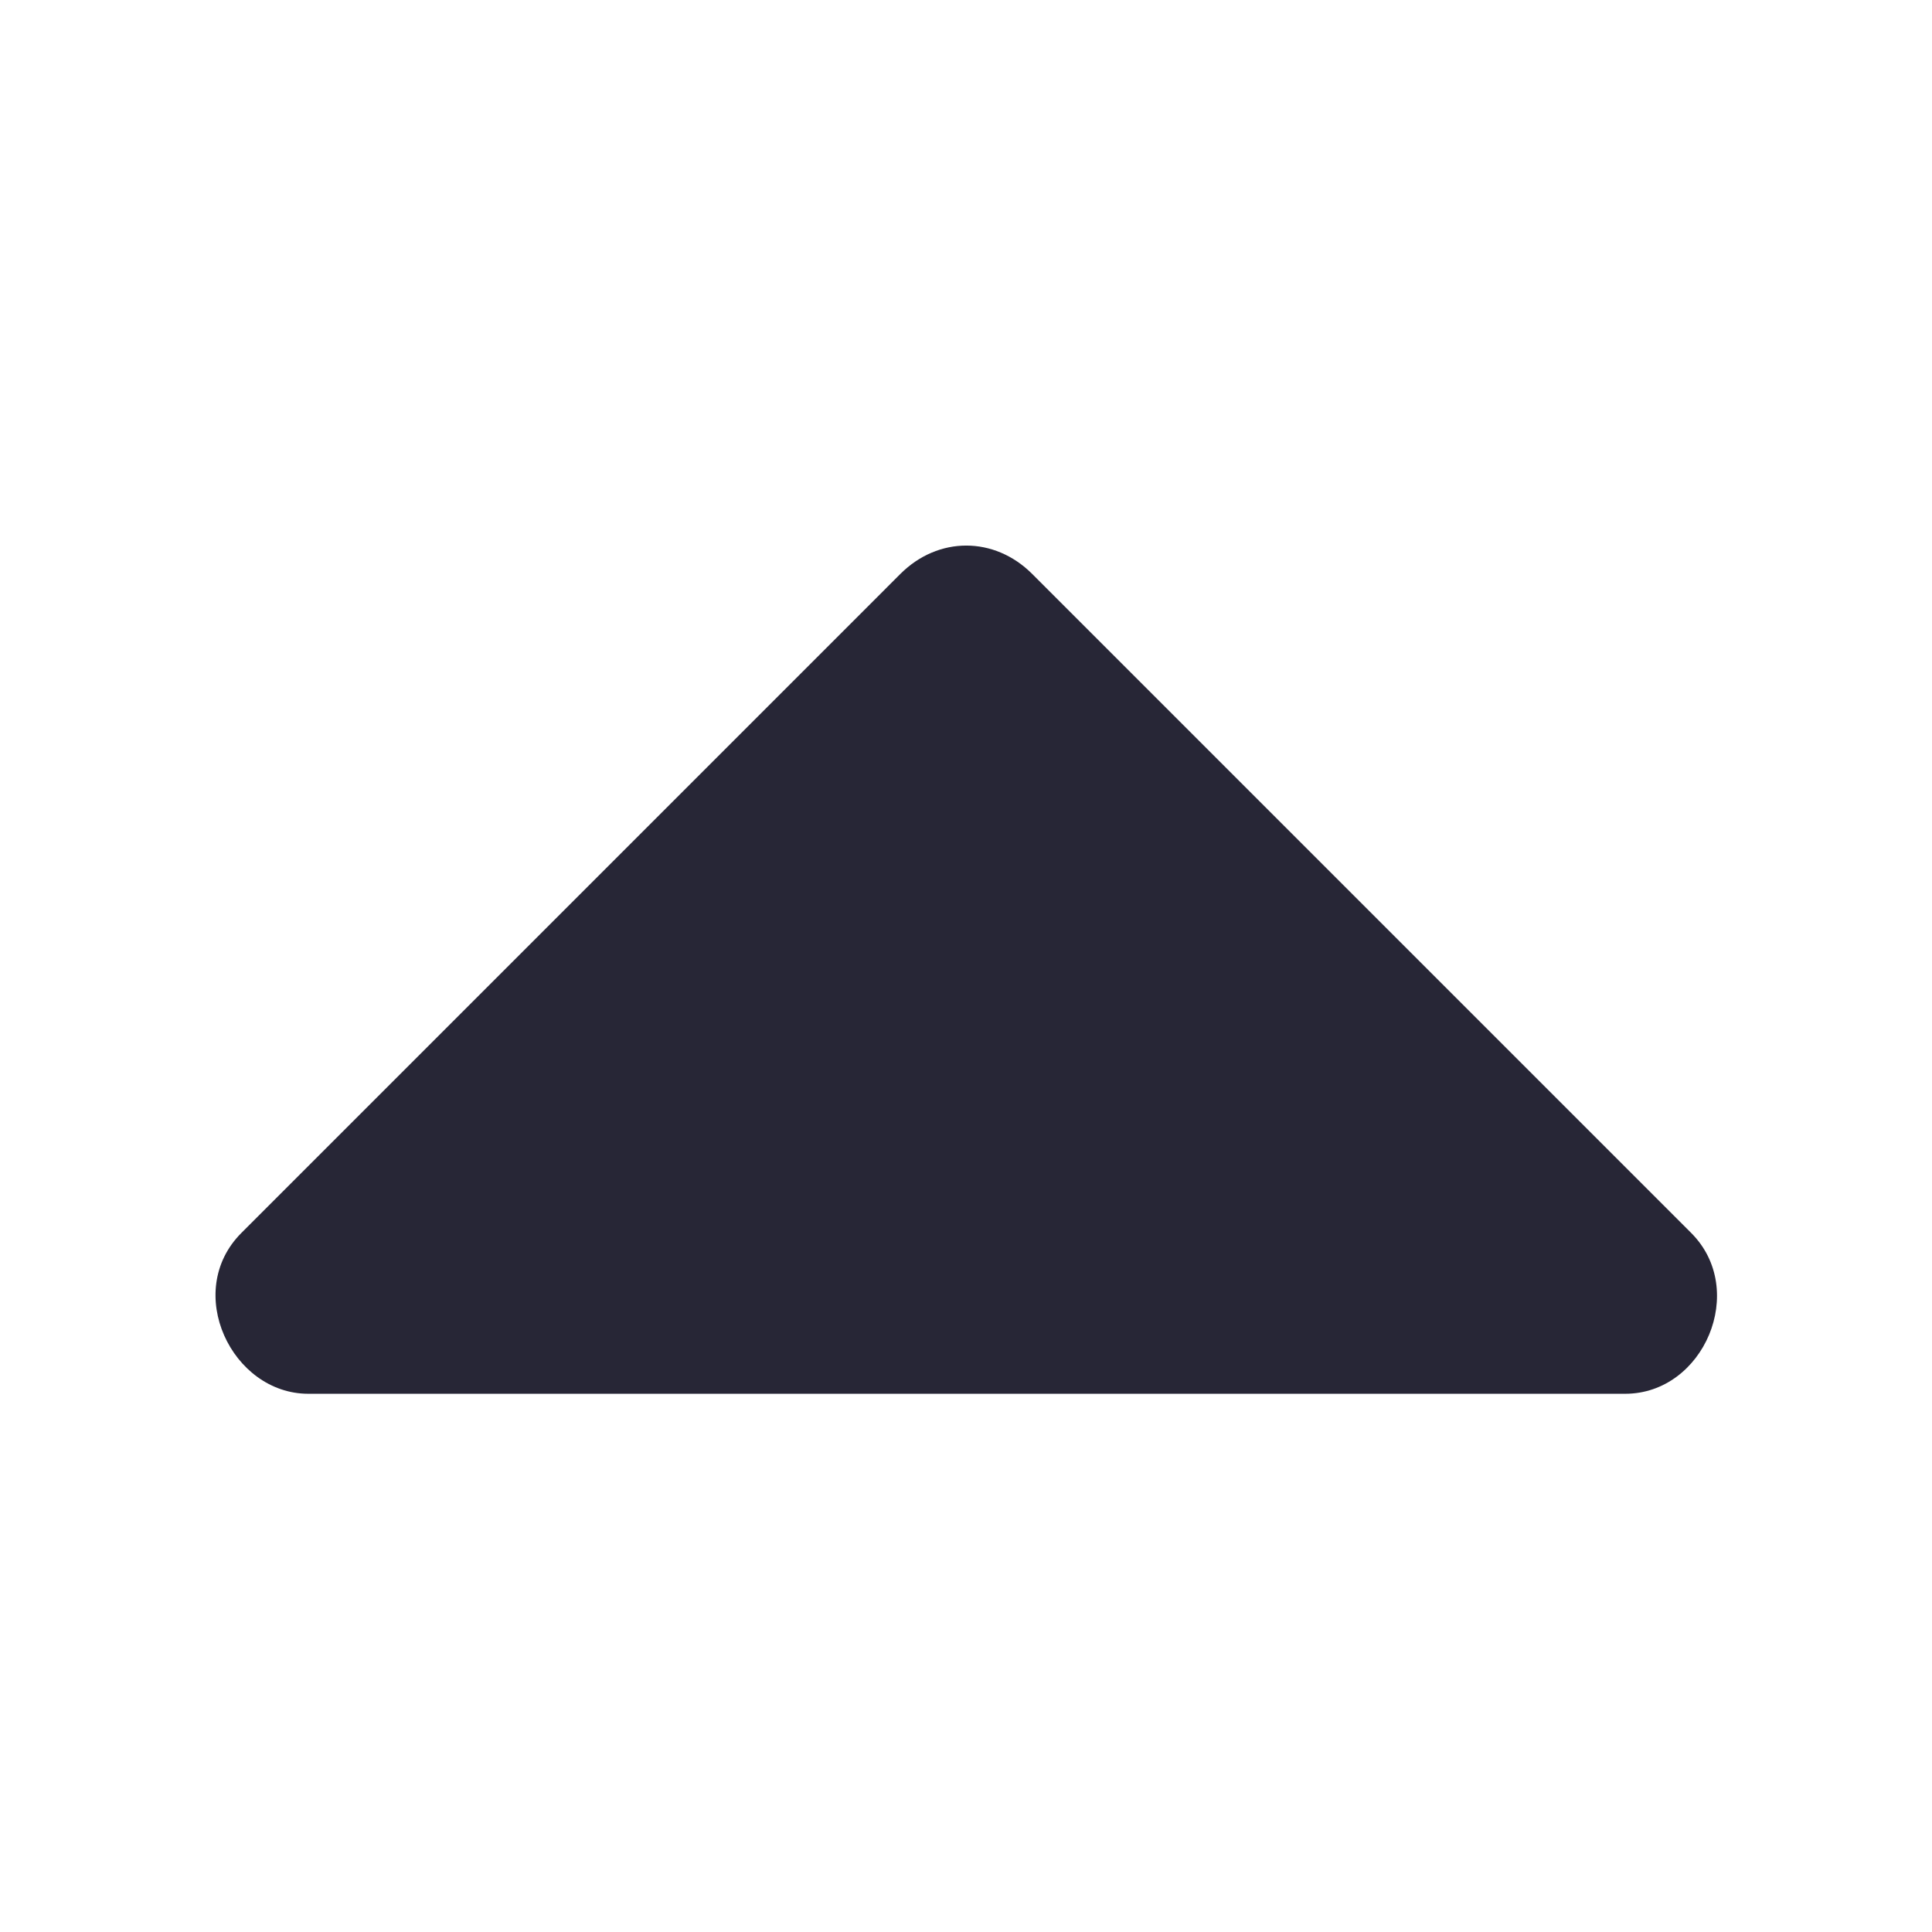
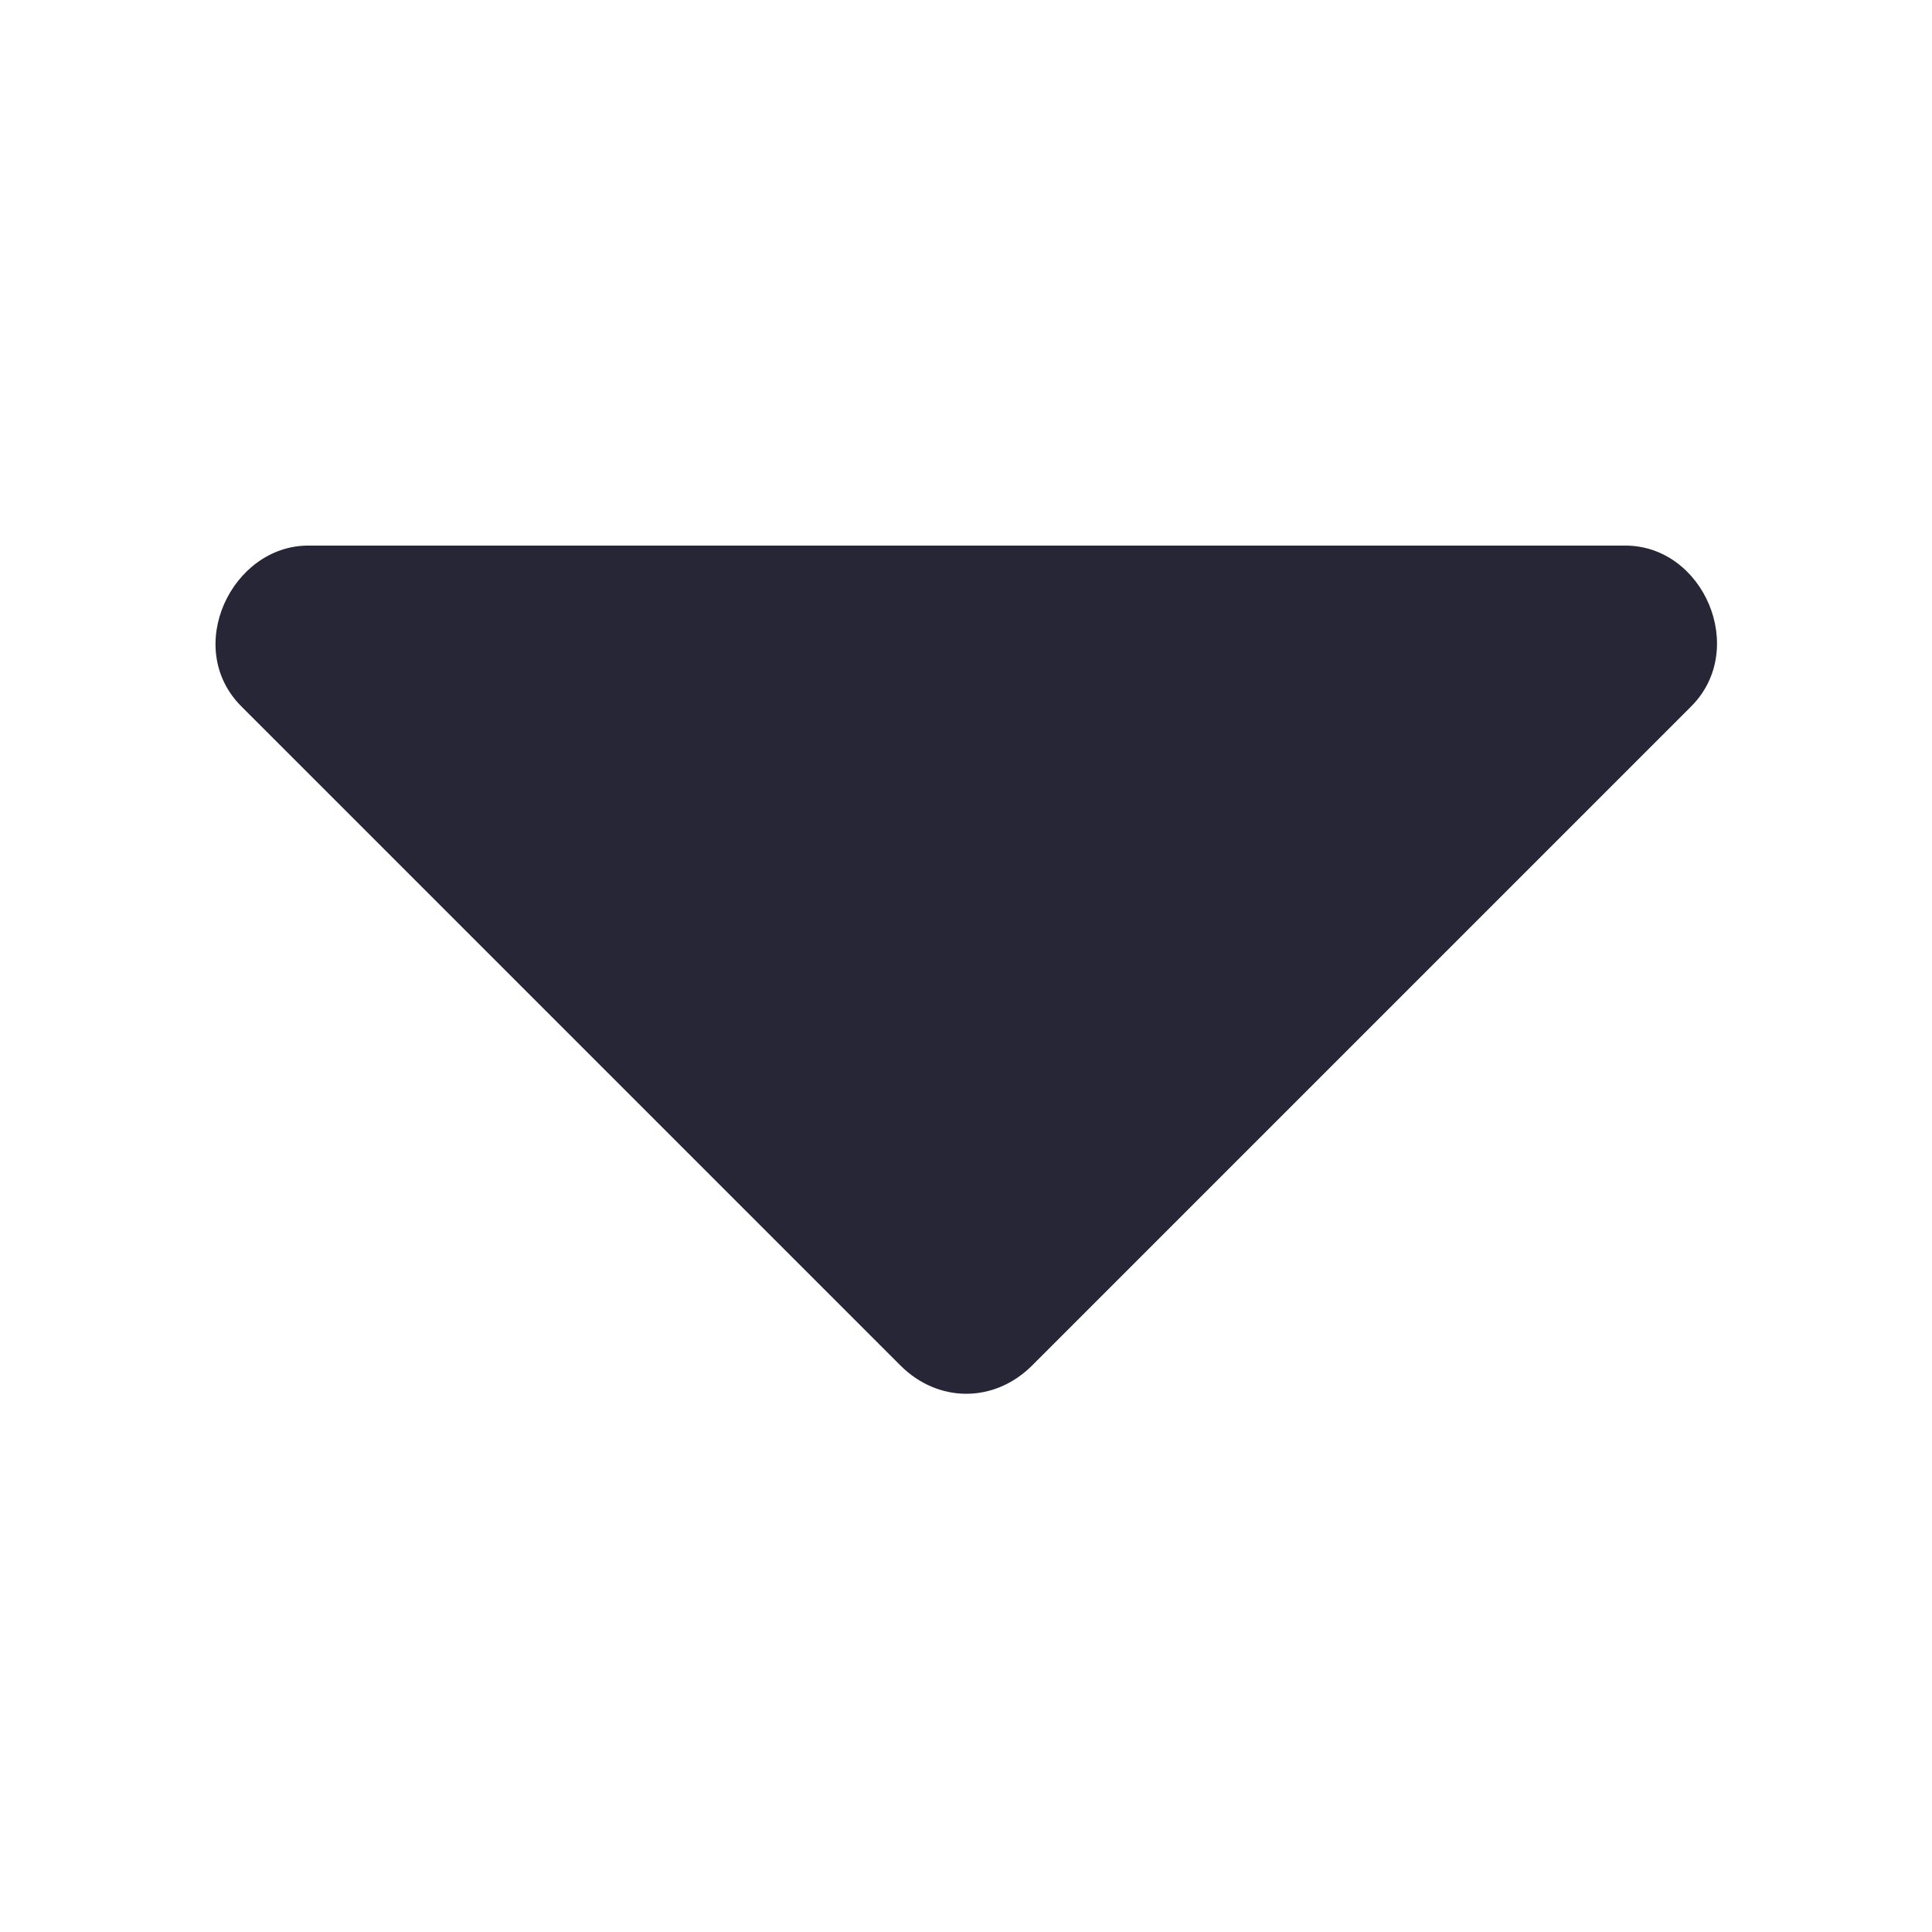
<svg xmlns="http://www.w3.org/2000/svg" version="1.1" width="200" height="200" viewBox="0 0 200 200">
  <defs>
    <style type="text/css">
@font-face {
  font-family: "ifont";
  src: url("//at.alicdn.com/t/font_1442373896_4754455.eot?#iefix") format("embedded-opentype"), url("//at.alicdn.com/t/font_1442373896_4754455.woff") format("woff"), url("//at.alicdn.com/t/font_1442373896_4754455.ttf") format("truetype"), url("//at.alicdn.com/t/font_1442373896_4754455.svg#ifont") format("svg");
}

</style>
  </defs>
  <g class="transform-group">
    <g transform="scale(0.1953125, 0.1953125)">
-       <path d="M325.456 862.281M882.058 862.281M236.028 877.16M960.132 877.16M63.683 788.737M958.469 788.737M64.778 858.792M861.417 738.727c41.605 0 65.233-54.964 34.929-85.258L547.071 304.191c-20.03-20.032-49.822-20.032-69.854 0L127.955 653.469c-31.086 31.074-5.137 85.258 35.441 85.258L861.417 738.727 861.417 738.727zM959.524 858.792" fill="#272636" />
+       <path d="M325.456 862.281M882.058 862.281M236.028 877.16M960.132 877.16M63.683 788.737M958.469 788.737M64.778 858.792M163.397 289.169c-40.578 0-66.525 54.185-35.441 85.258L477.218 723.705c20.032 20.032 49.824 20.032 69.854 0l349.274-349.278c30.305-30.294 6.678-85.258-34.929-85.258L163.397 289.169 163.397 289.169zM959.524 858.792" fill="#272636" />
    </g>
  </g>
</svg>
